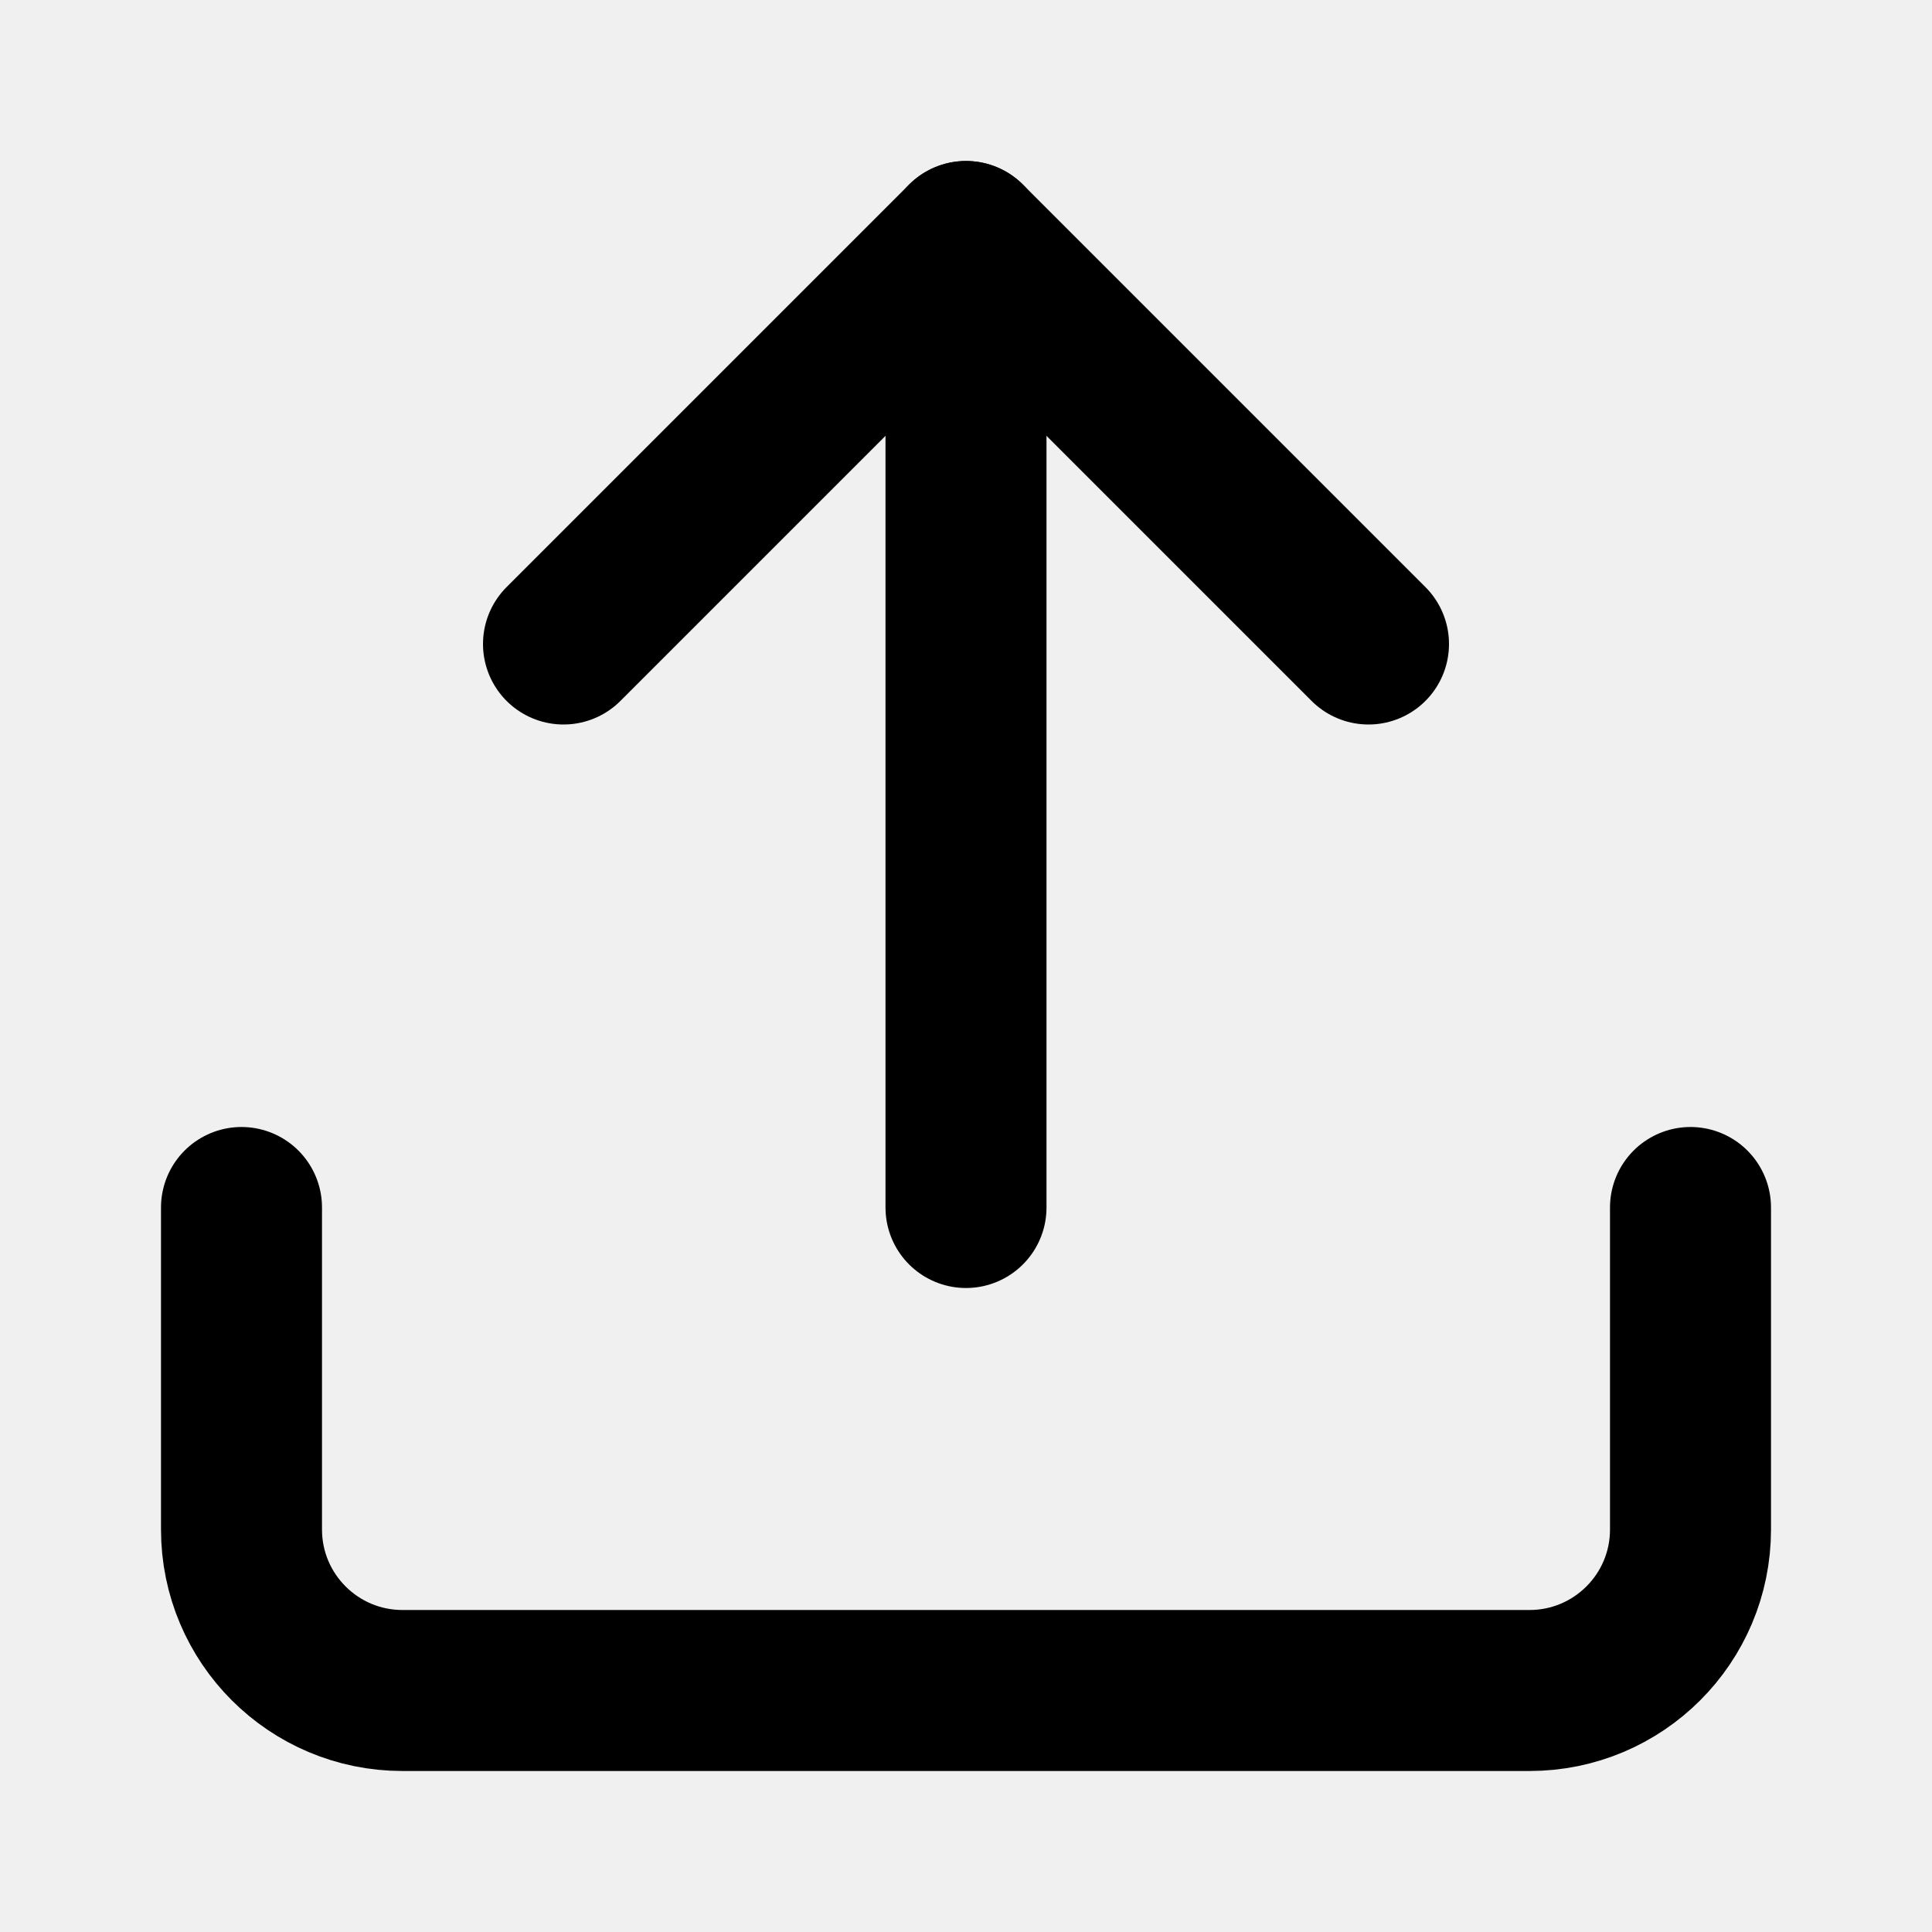
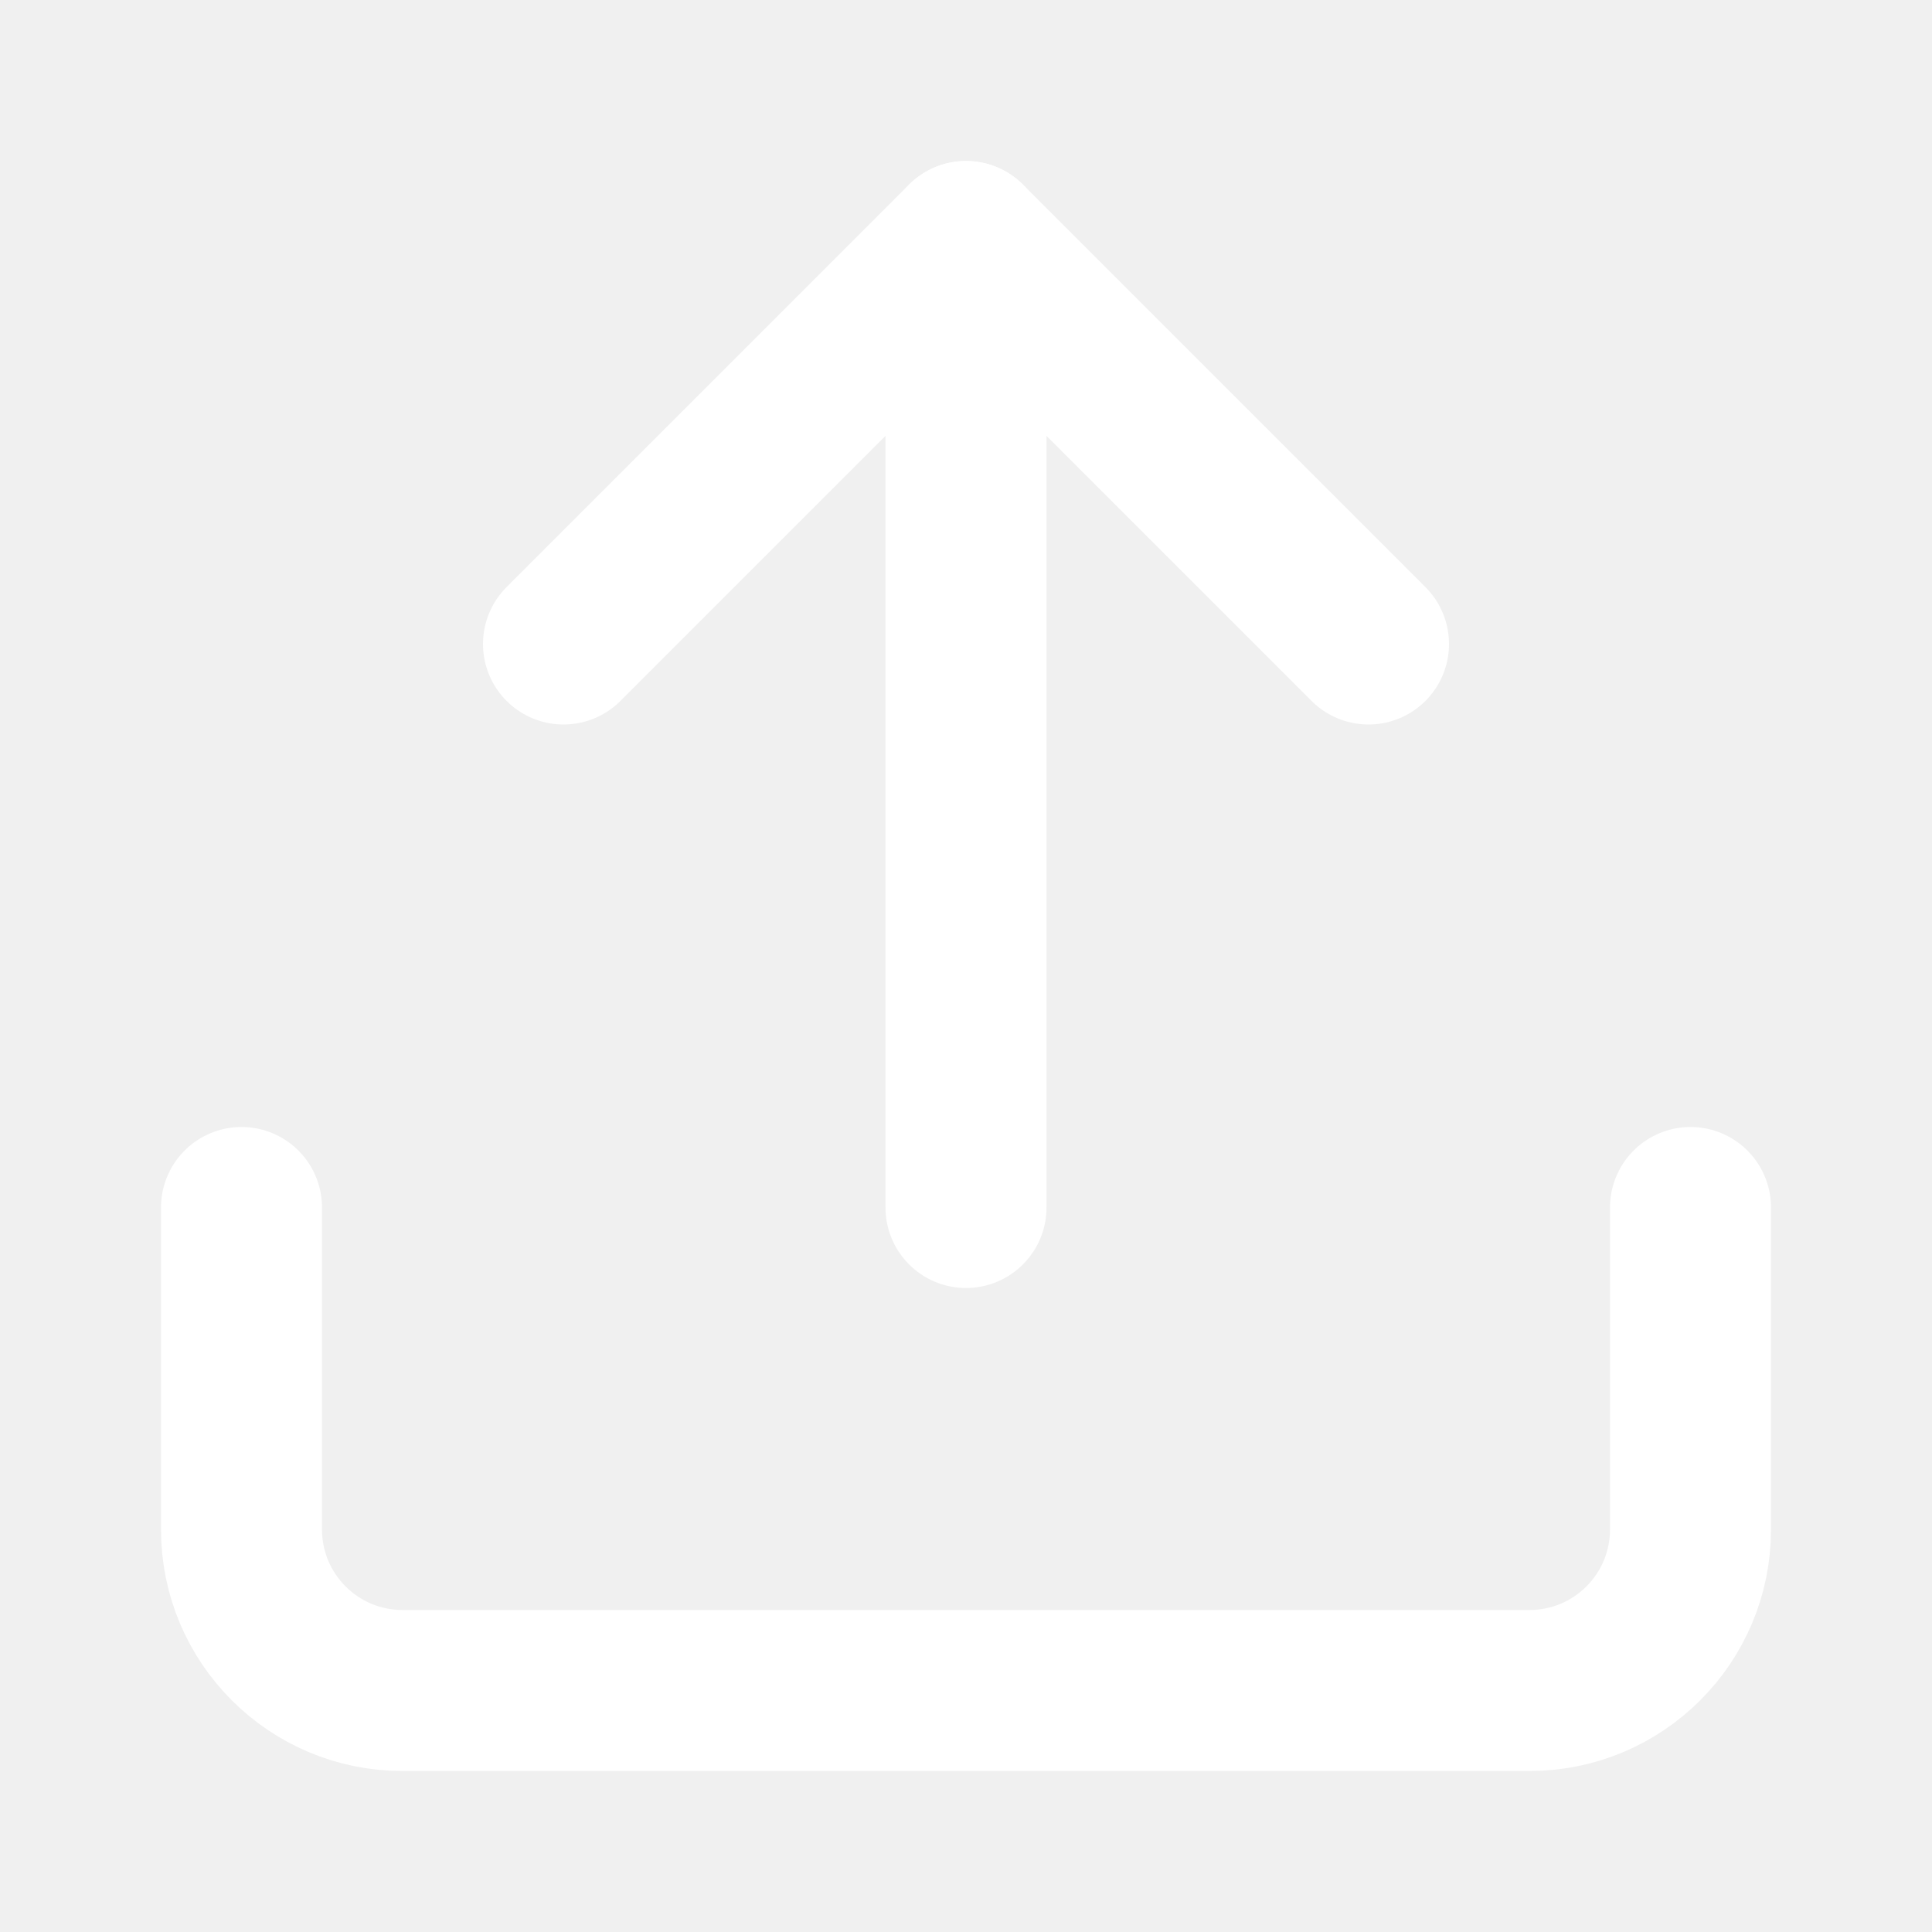
- <svg xmlns="http://www.w3.org/2000/svg" width="24" height="24" viewBox="0 0 24 24" fill="none" stroke="currentColor" stroke-width="2" stroke-linecap="round" stroke-linejoin="round" class="feather feather-upload">
+ <svg xmlns="http://www.w3.org/2000/svg" width="24" height="24" viewBox="0 0 24 24" fill="none" stroke="white" stroke-width="2" stroke-linecap="round" stroke-linejoin="round" class="feather feather-upload">
  <path d="M21 15v4a2 2 0 0 1-2 2H5a2 2 0 0 1-2-2v-4" />
  <polyline points="17 8 12 3 7 8" />
  <line x1="12" y1="3" x2="12" y2="15" />
</svg>
